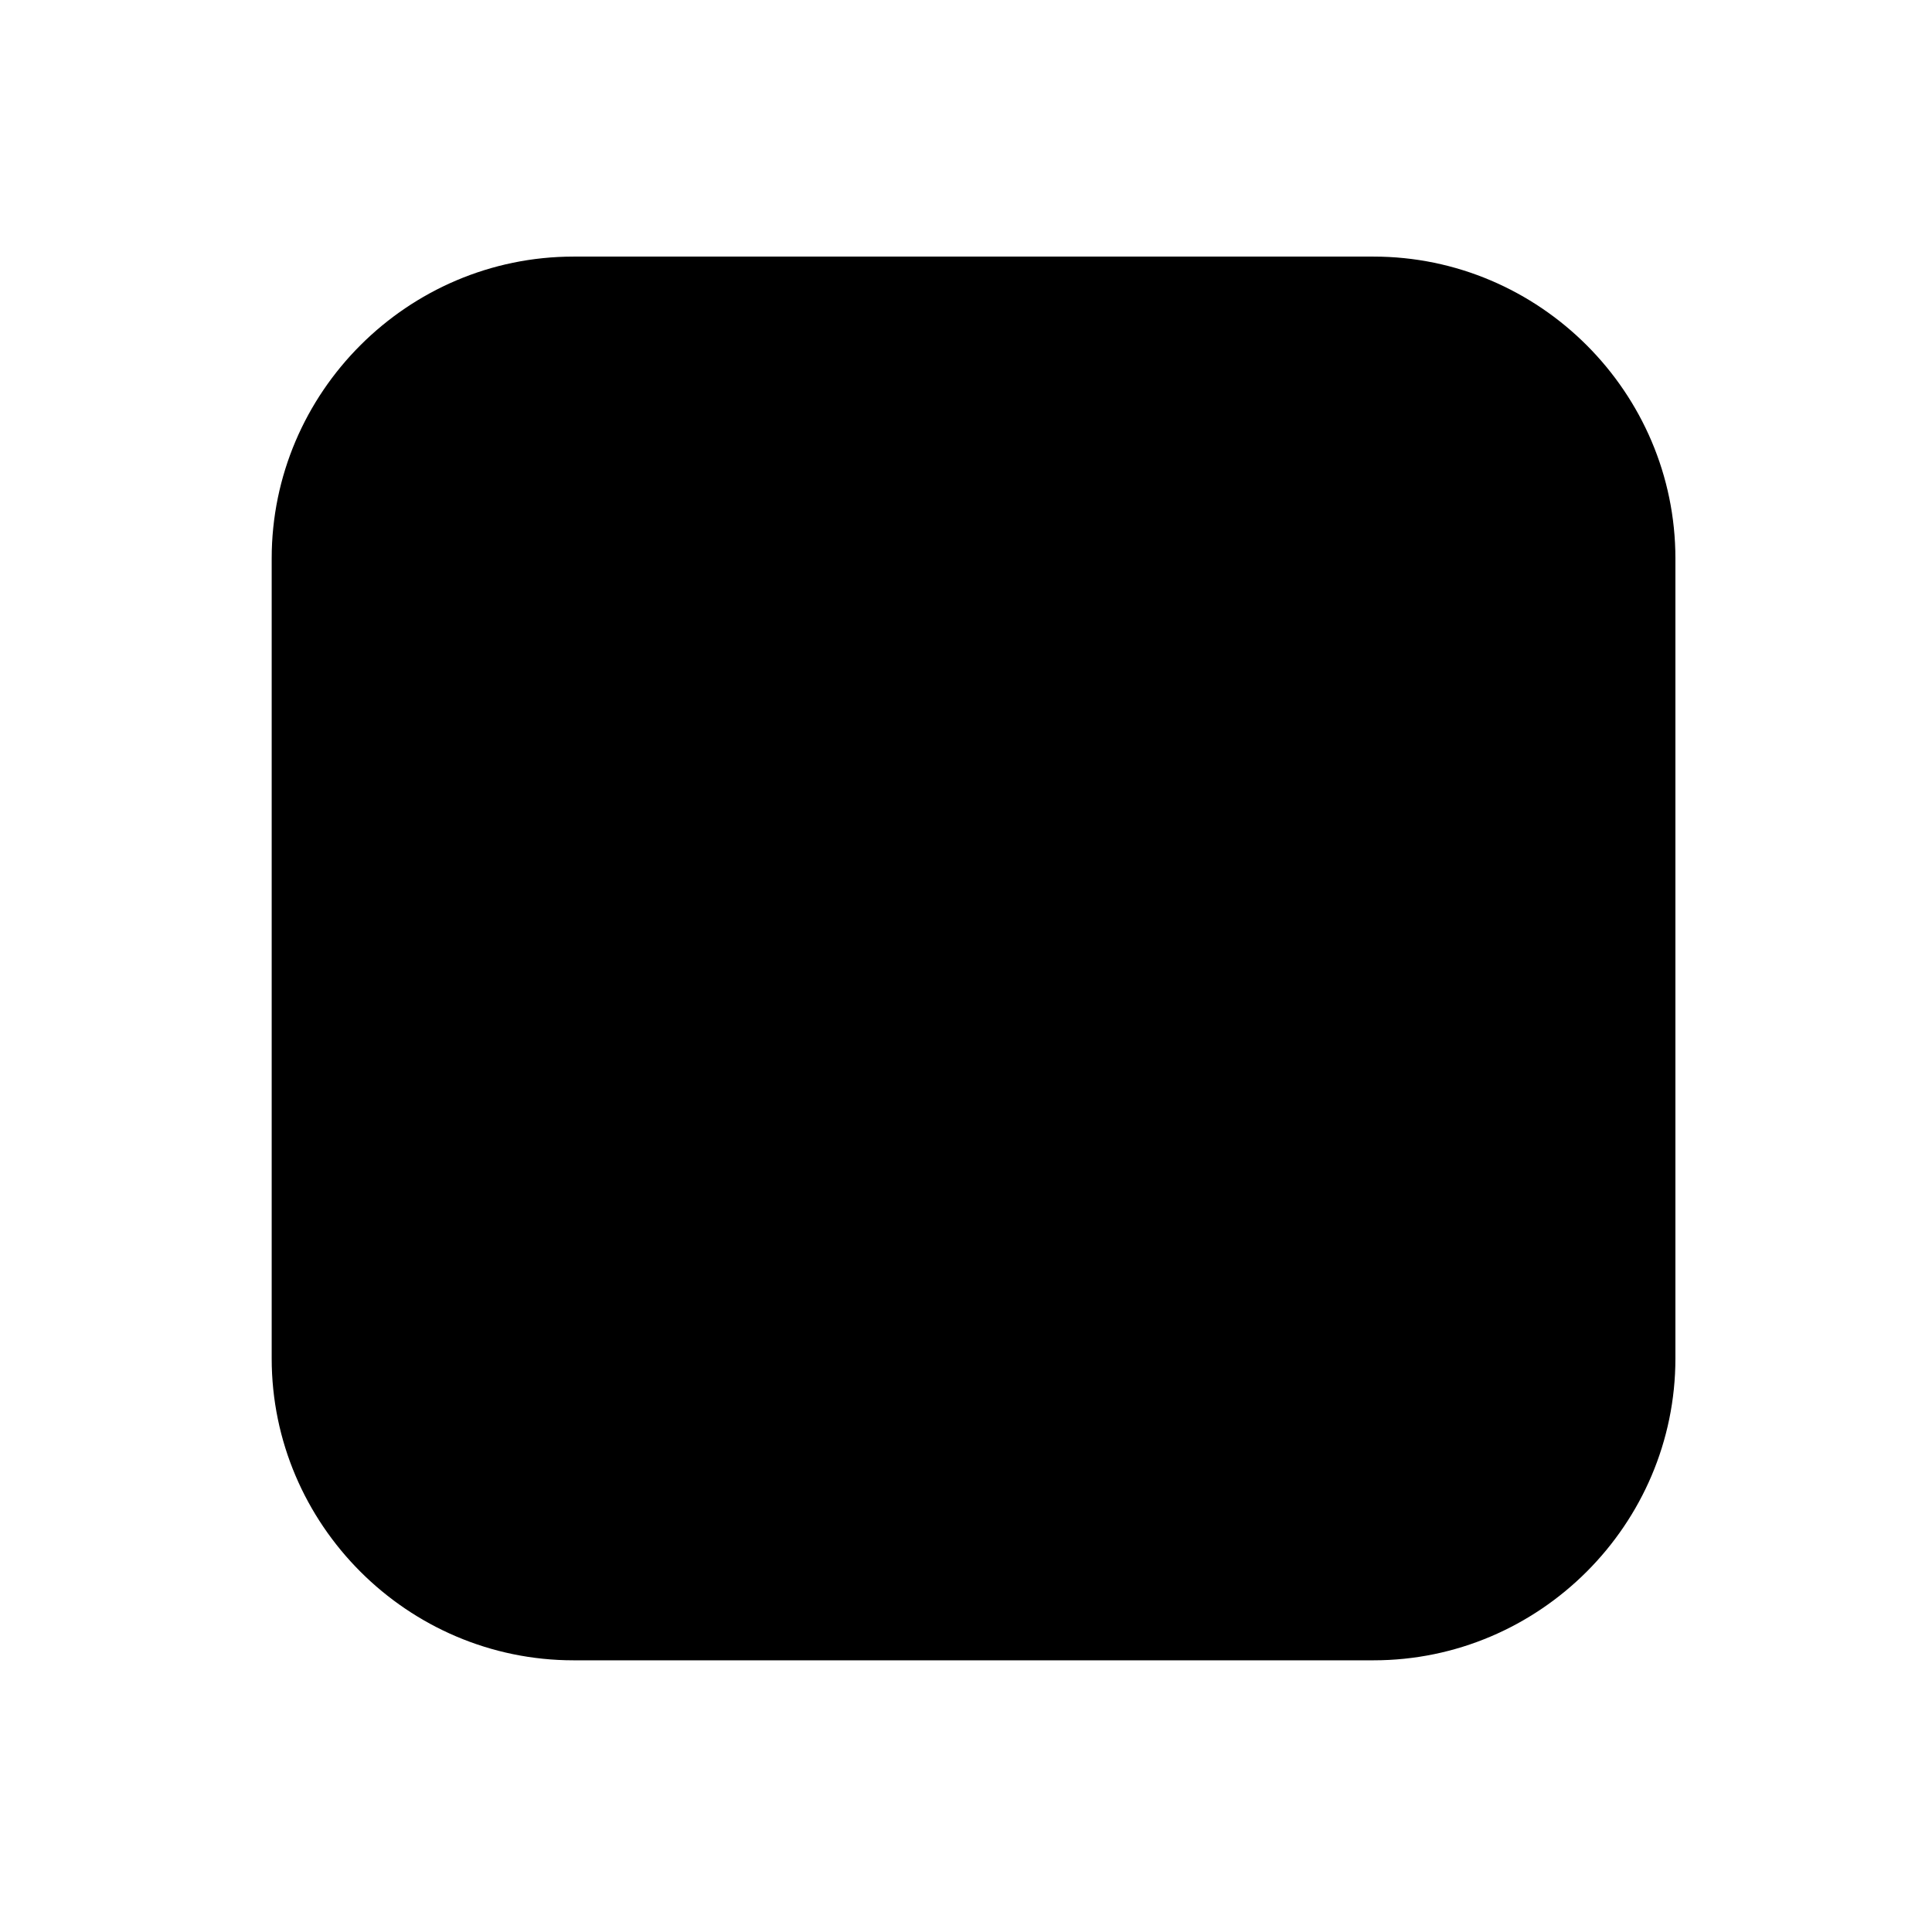
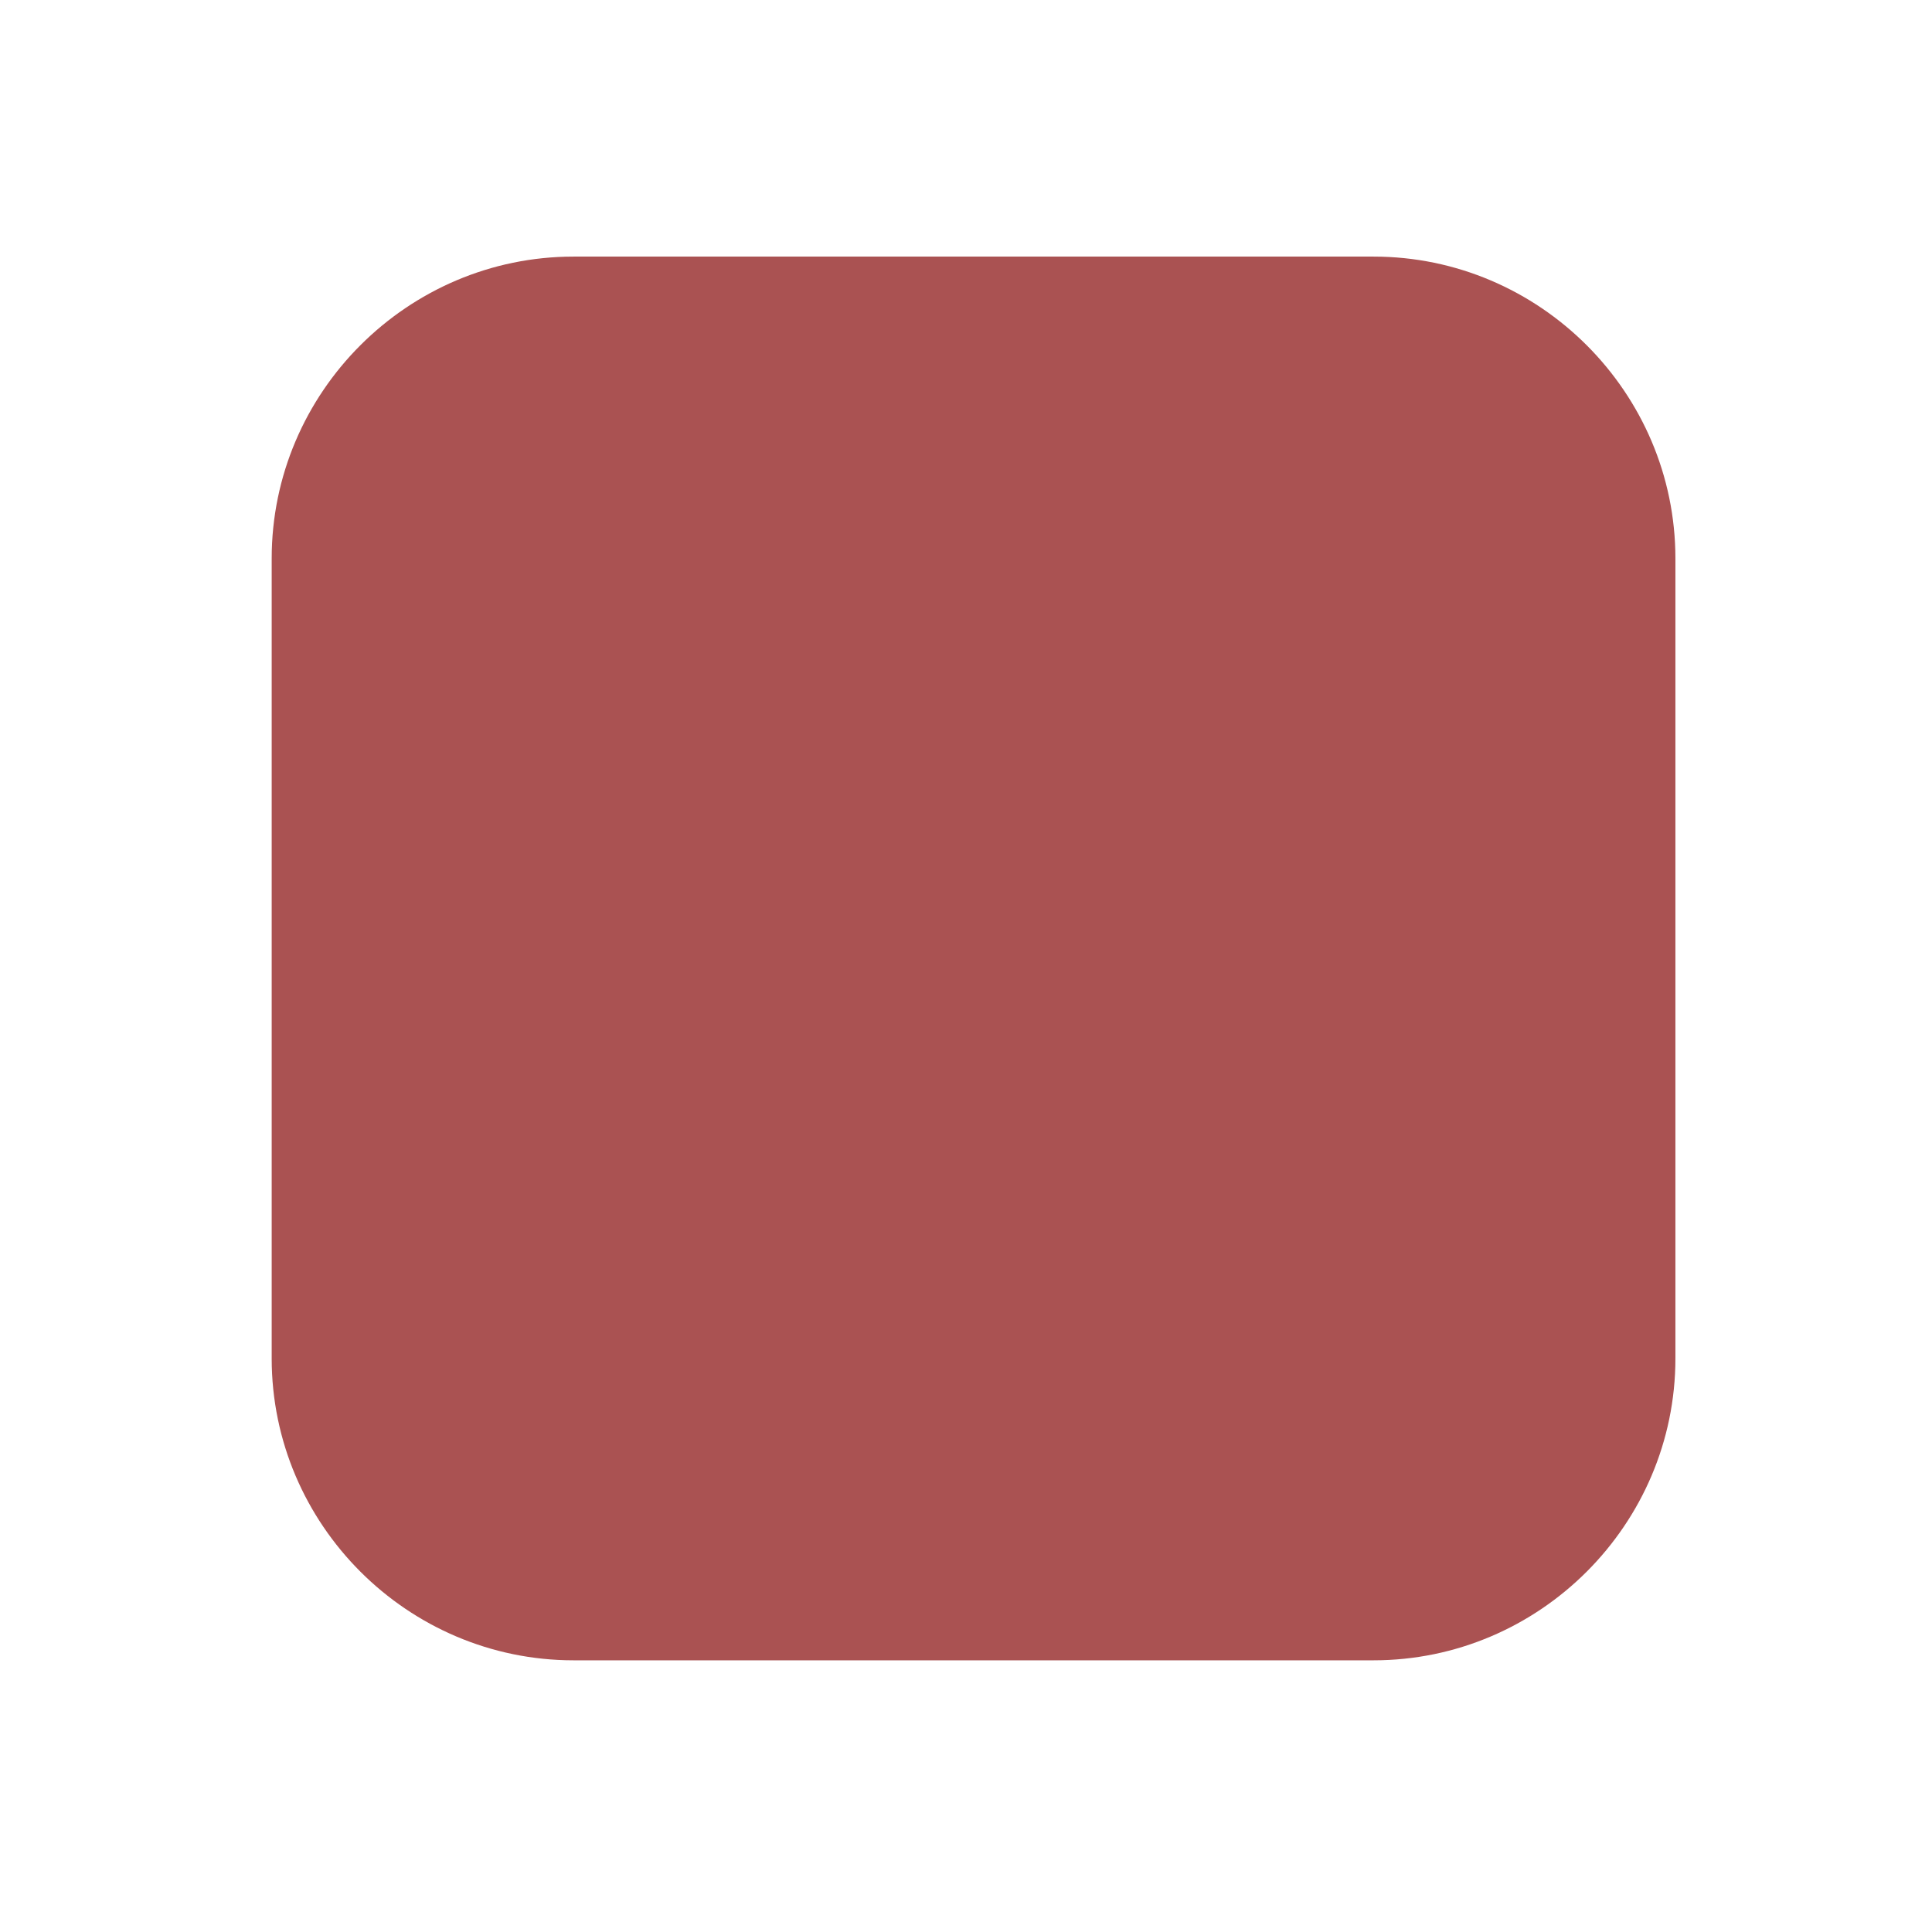
<svg xmlns="http://www.w3.org/2000/svg" version="1.1" id="Layer_1" x="0px" y="0px" viewBox="0 0 64 64" style="enable-background:new 0 0 64 64;" xml:space="preserve">
  <style type="text/css">
	.st0{fill-rule:evenodd;clip-rule:evenodd;}
+ 	.st0{fill:#aa5252;}
</style>
  <path class="st0" d="M19,8.5h26.5c5.5,0,10,4.5,10,10V45c0,5.5-4.5,10-10,10H19c-5.5,0-10-4.5-10-10V18.5C9,13,13.5,8.5,19,8.5z" />
</svg>
